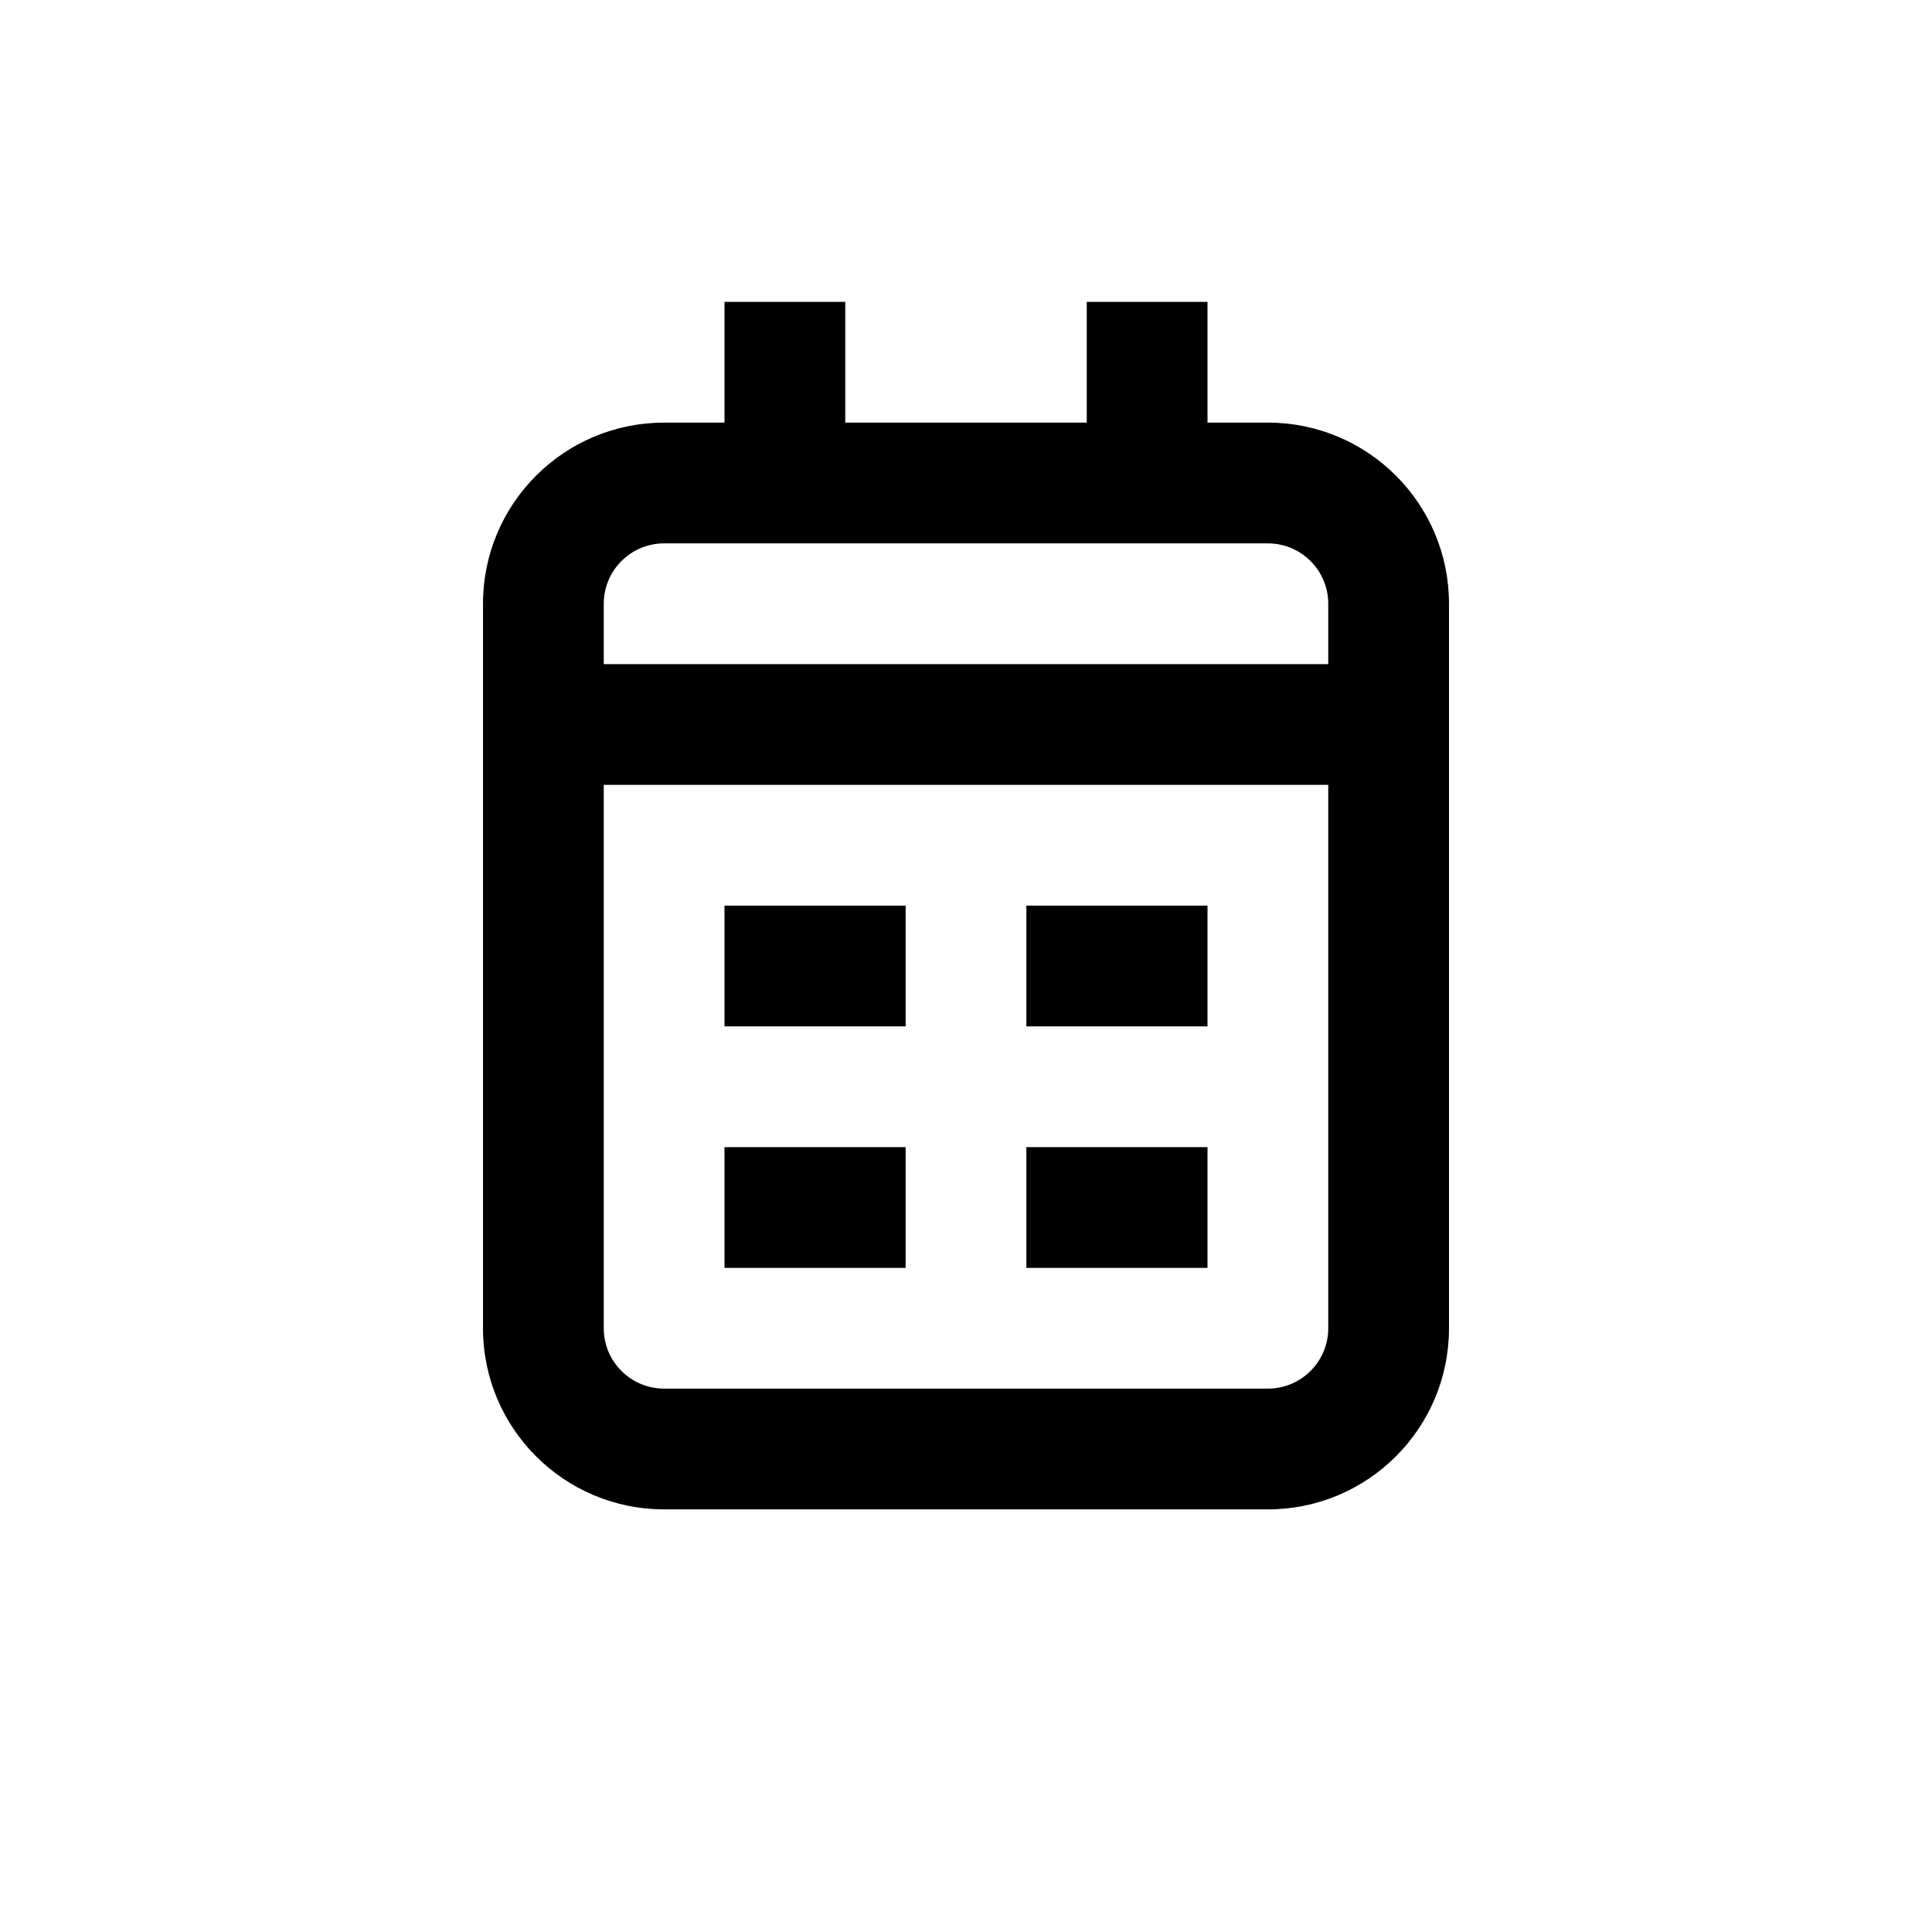
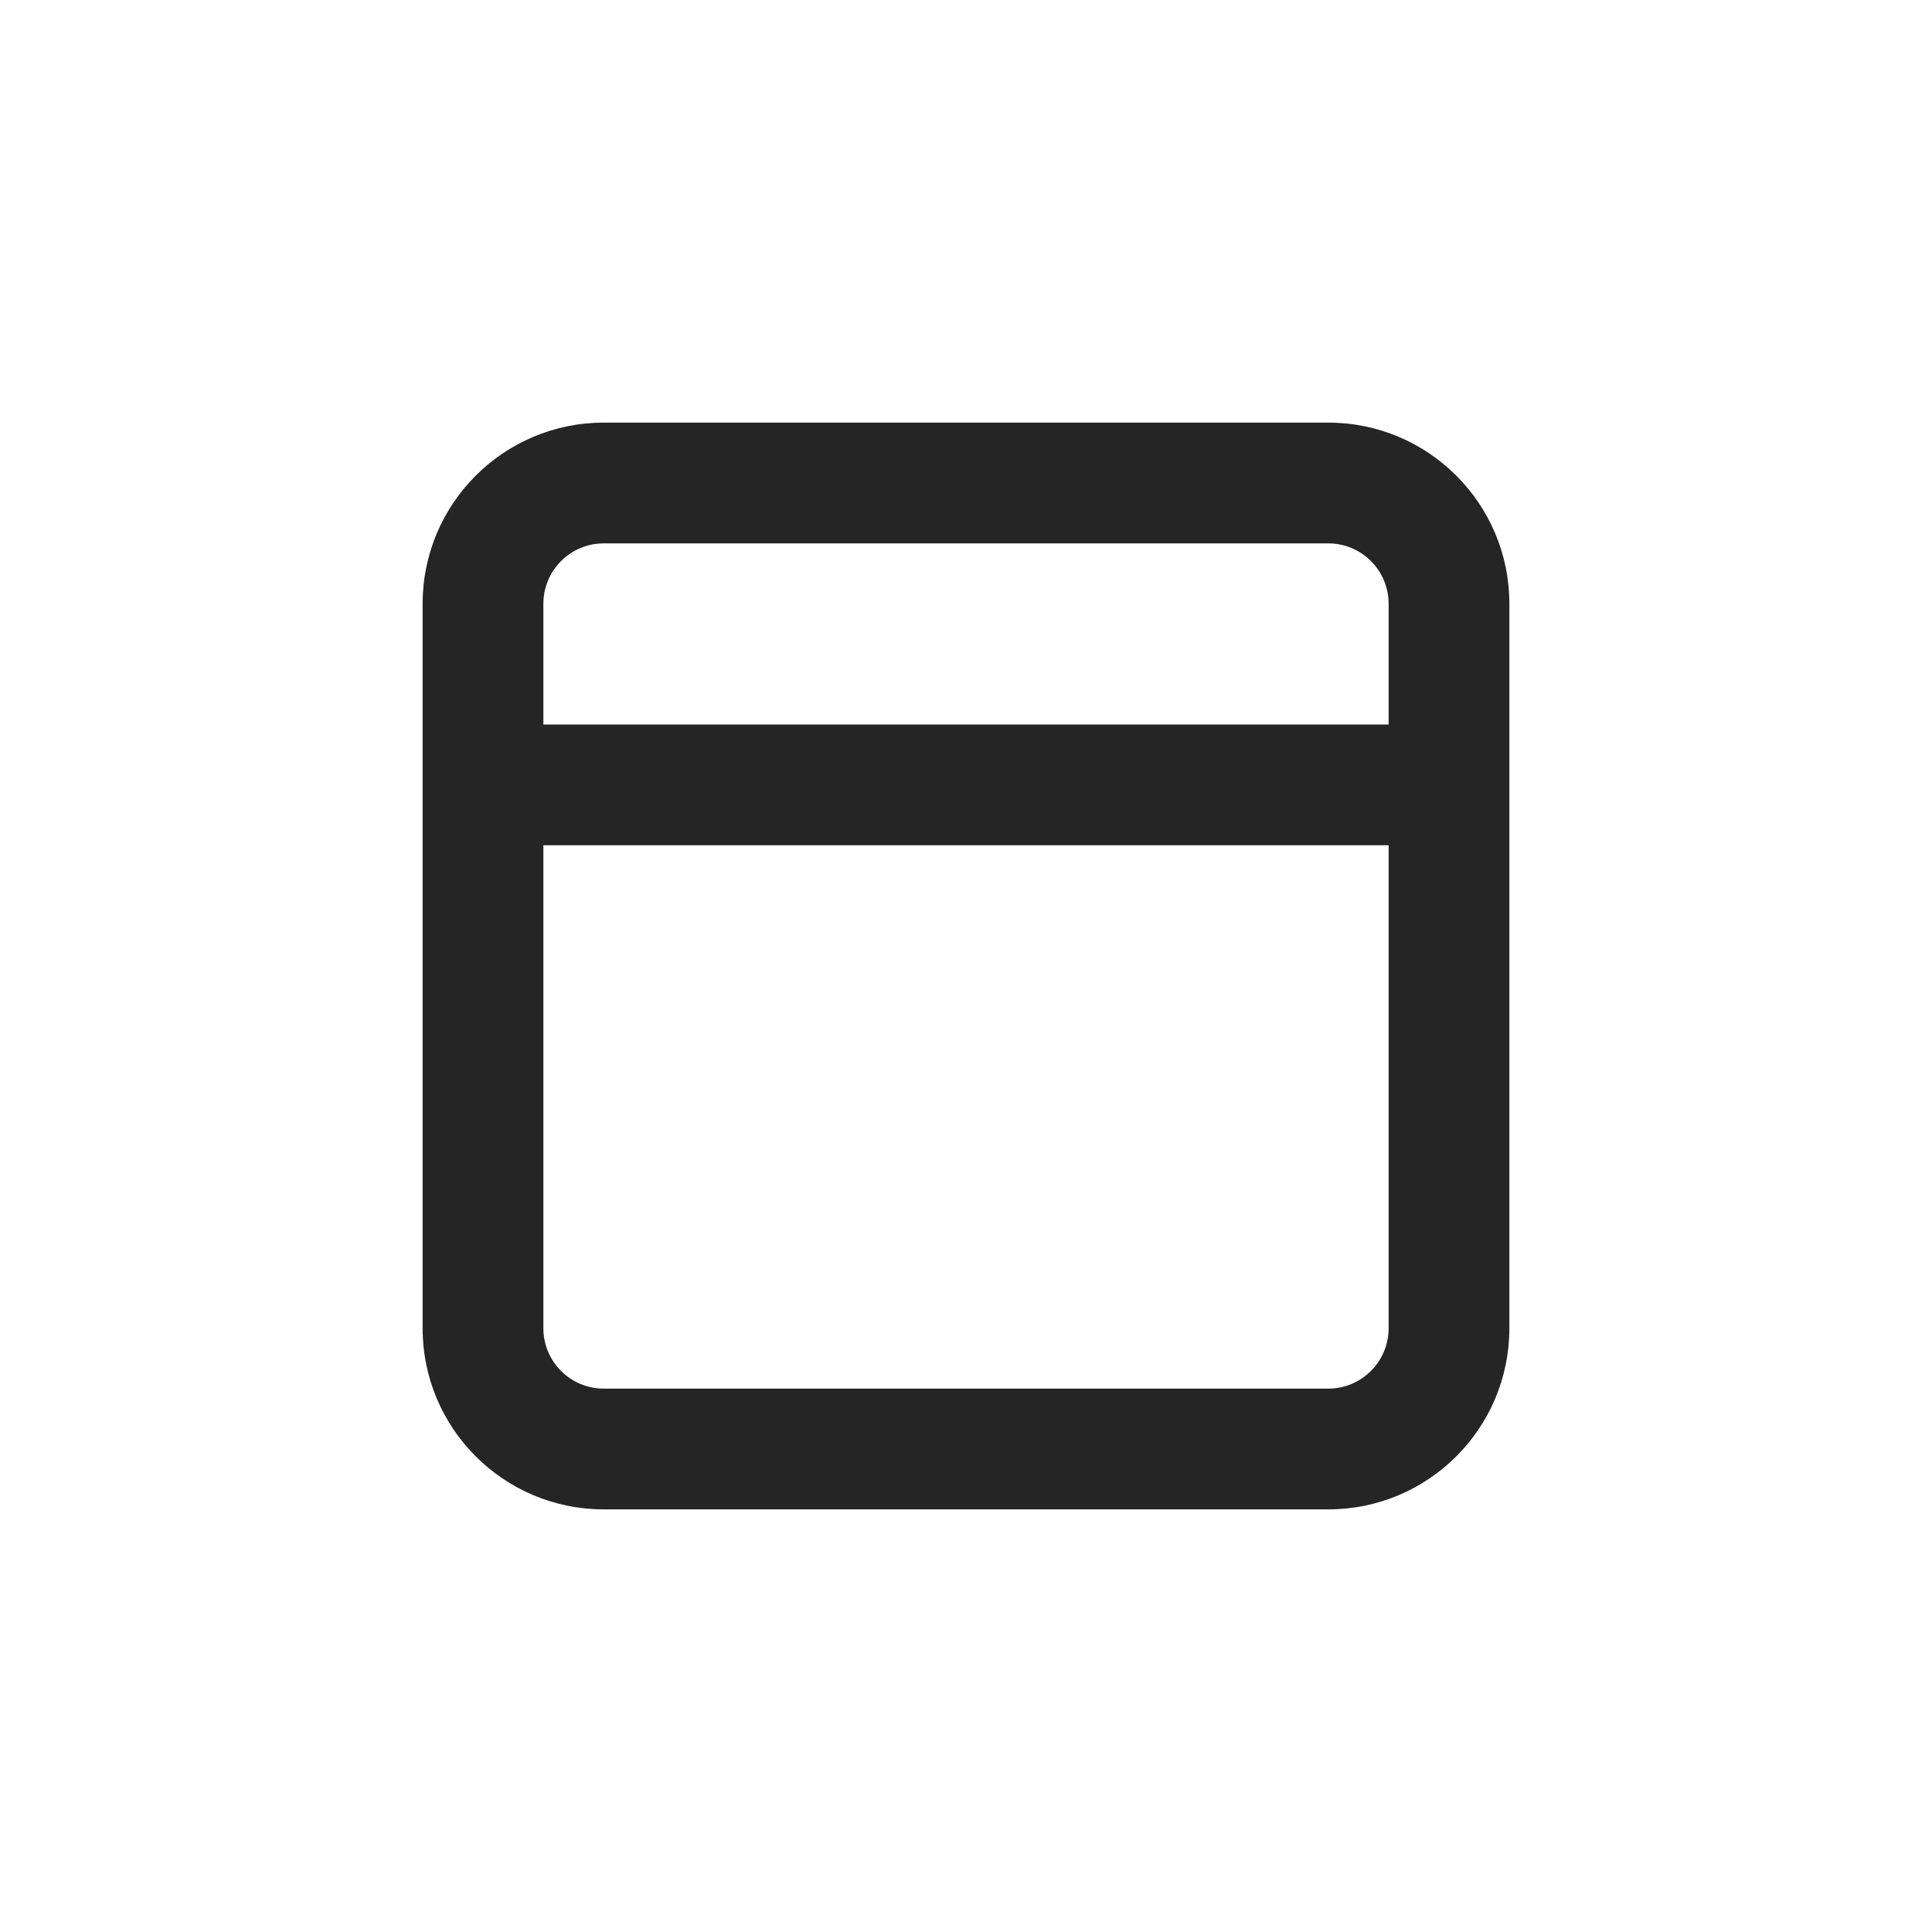
<svg xmlns="http://www.w3.org/2000/svg" width="32" height="32" viewBox="0 0 32 32" fill="none">
-   <path d="M12 15H15V17H12V15Z" fill="black" />
-   <path d="M15 19H12V21H15V19Z" fill="black" />
-   <path d="M17 19H20V21H17V19Z" fill="black" />
-   <path d="M20 15H17V17H20V15Z" fill="black" />
-   <path fill-rule="evenodd" clip-rule="evenodd" d="M12 5H14V7H18V5H20V7H21C22.657 7 24 8.343 24 10V22C24 23.657 22.657 25 21 25H11C9.343 25 8 23.657 8 22V10C8 8.343 9.343 7 11 7H12V5ZM10 13V22C10 22.552 10.448 23 11 23H21C21.552 23 22 22.552 22 22V13H10ZM10 11H22V10C22 9.448 21.552 9 21 9H11C10.448 9 10 9.448 10 10V11Z" fill="black" />
+   <path d="M25 10V22C25 23.657 23.657 25 22 25H10C8.343 25 7 23.657 7 22V10C7 8.343 8.343 7 10 7H22C23.657 7 25 8.343 25 10ZM9 14V22C9 22.552 9.448 23 10 23H22C22.552 23 23 22.552 23 22V14H9ZM9 12H23V10C23 9.448 22.552 9 22 9H10C9.448 9 9 9.448 9 10V12Z" fill="#252525" />
</svg>
